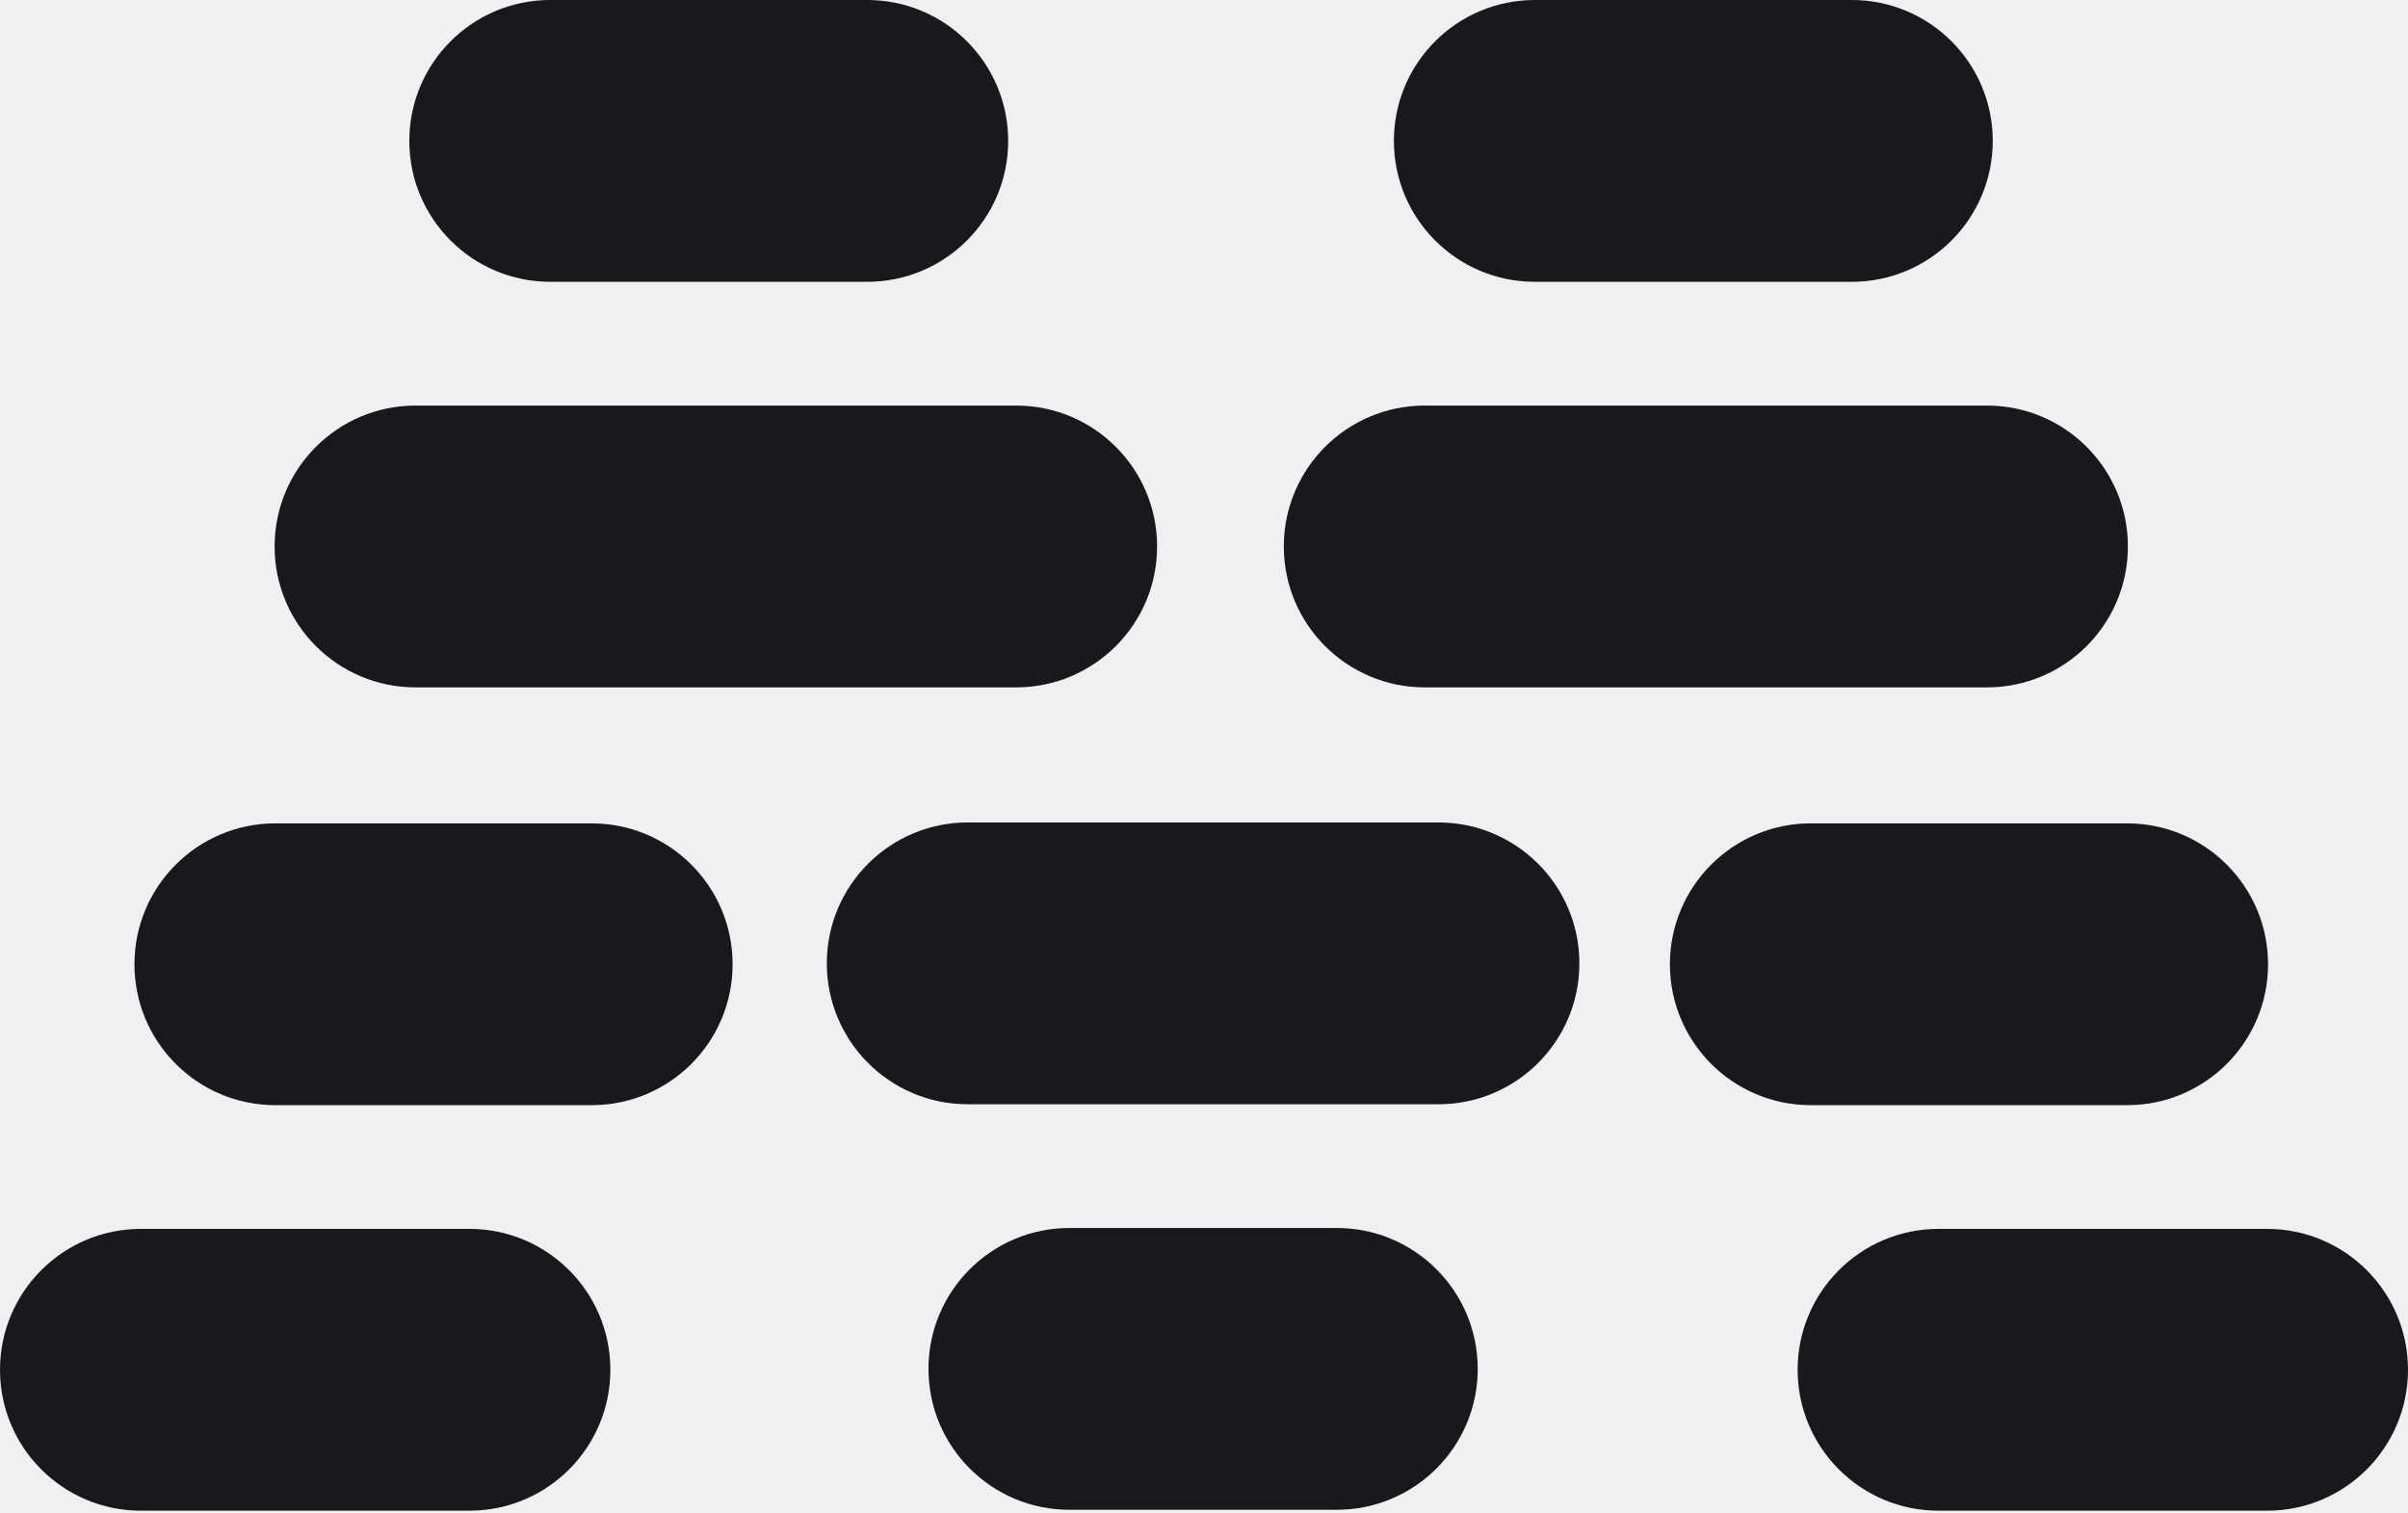
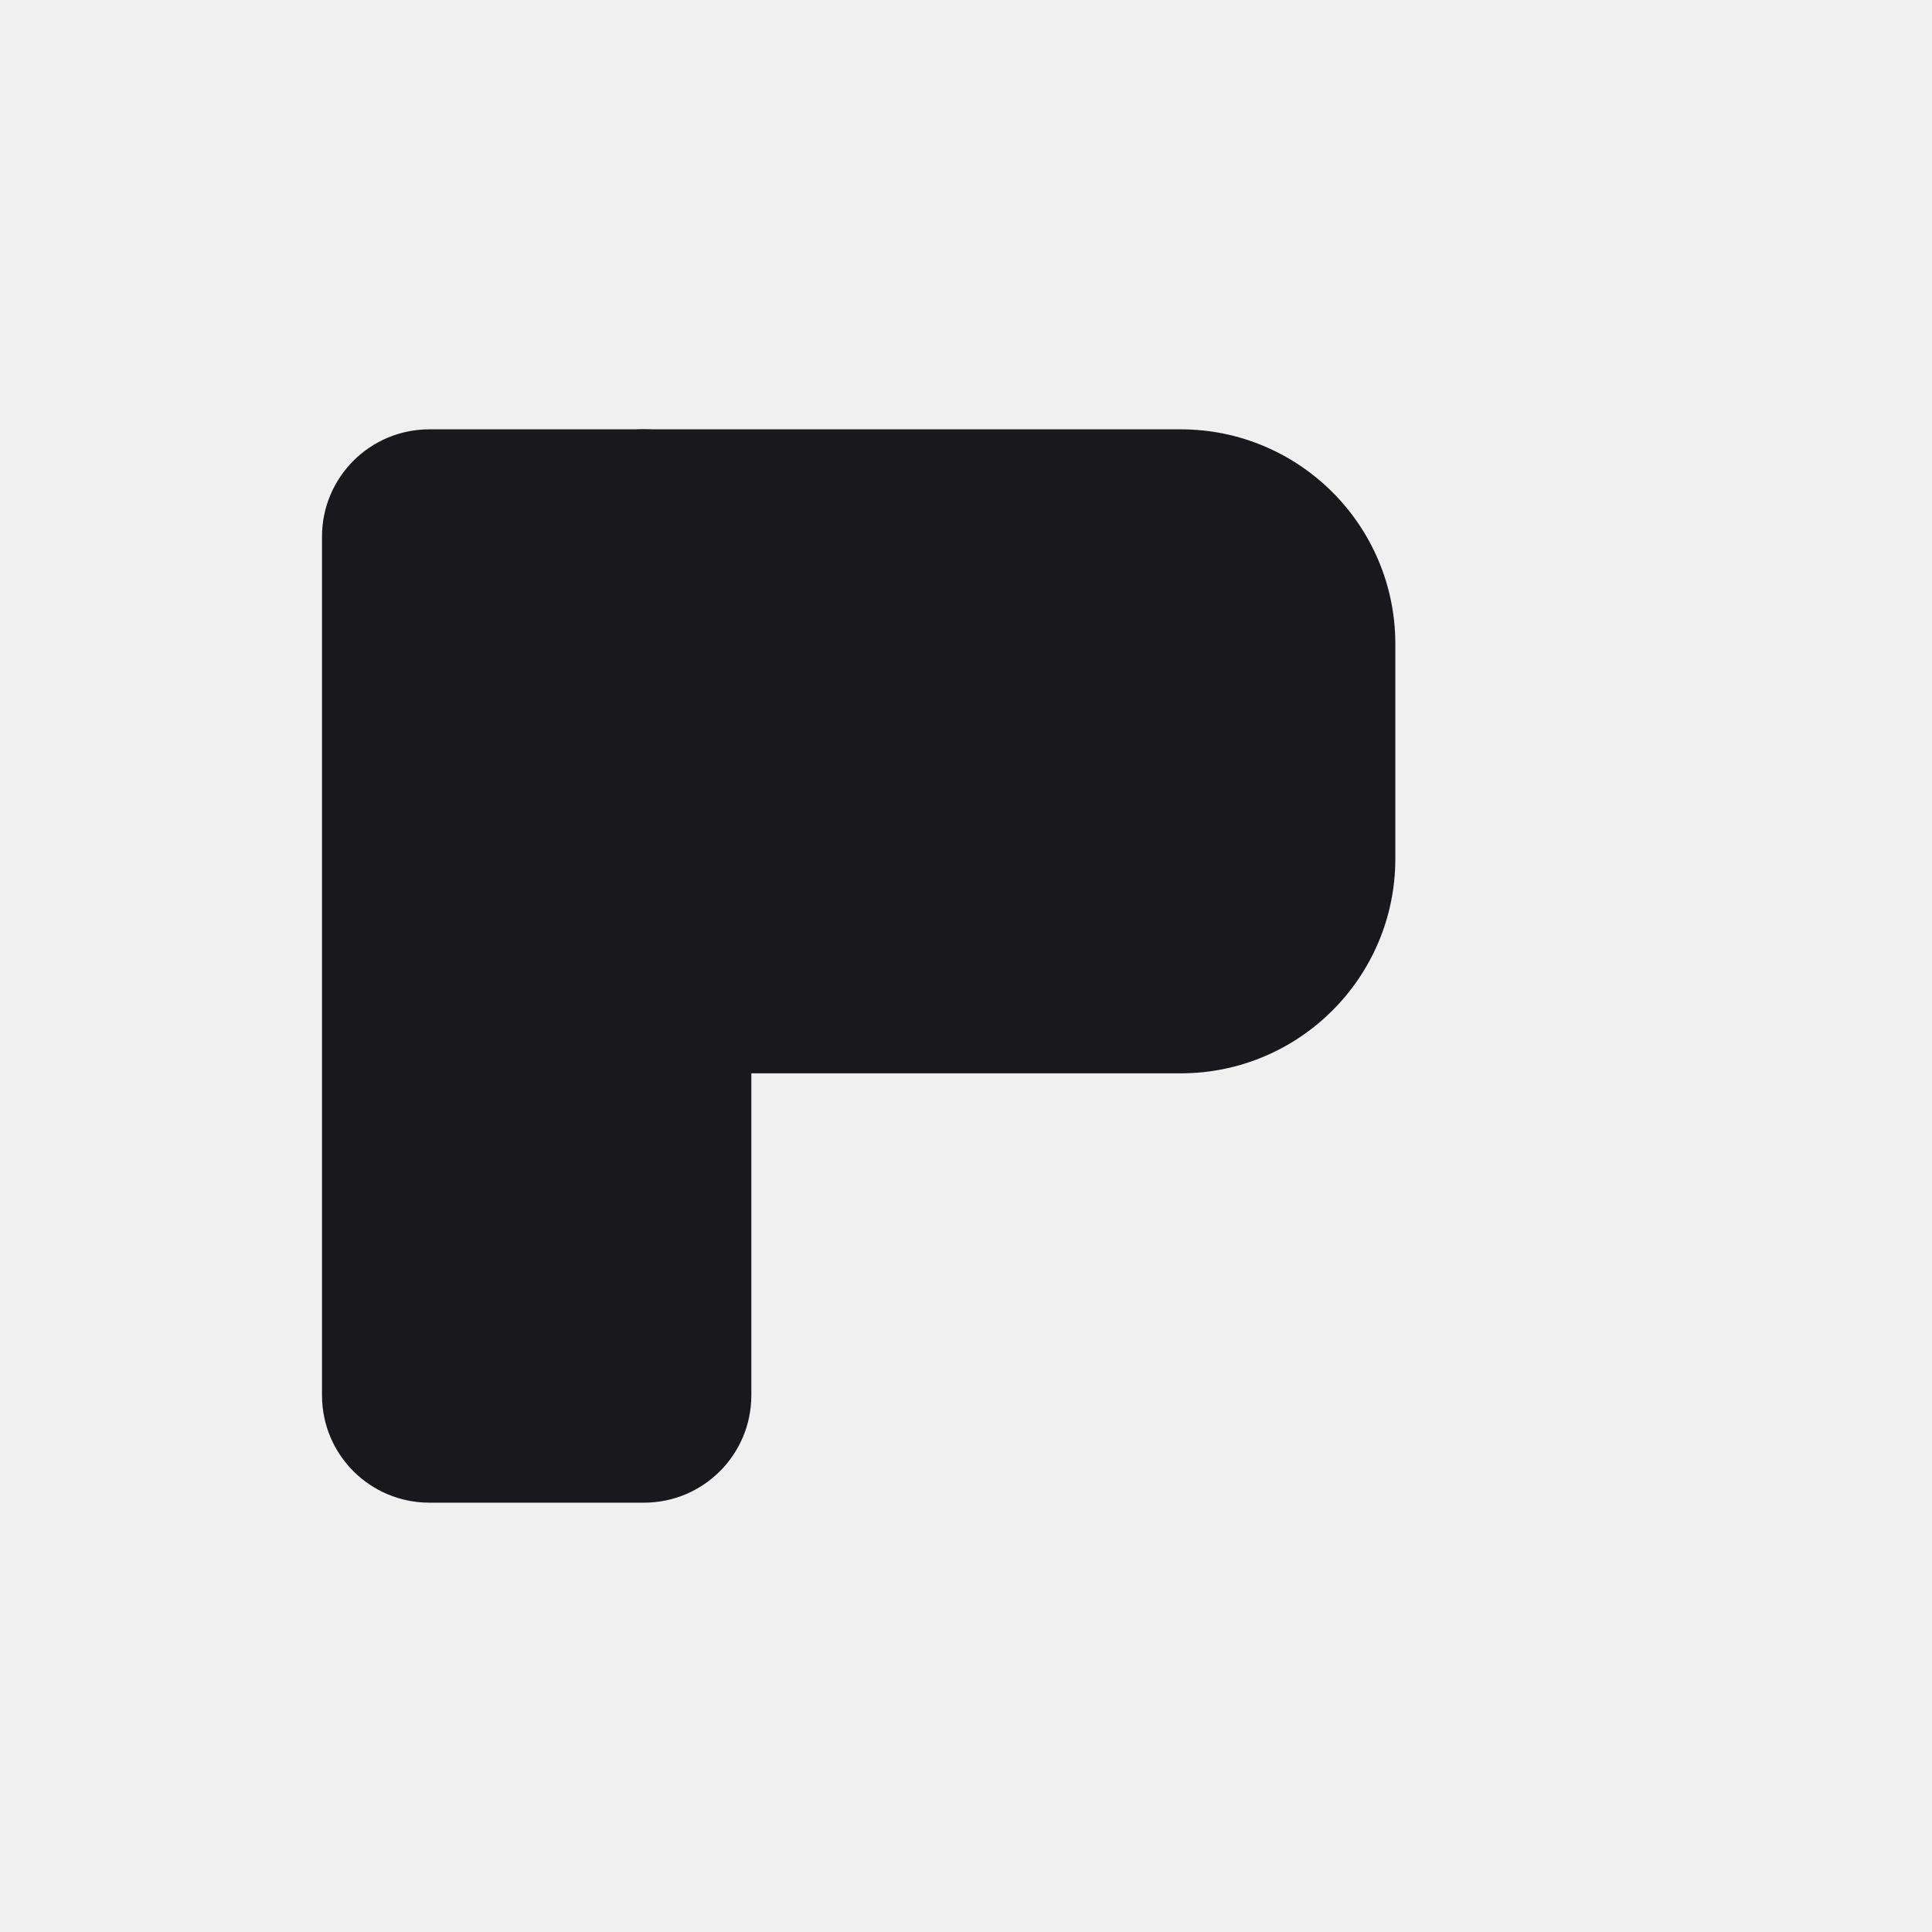
- <svg xmlns="http://www.w3.org/2000/svg" width="371" height="233" viewBox="0 0 371 233" fill="none">
-   <g clip-path="url(#clip0_2_280)">
-     <path d="M133.619 43.422H84.775C72.784 43.422 63.064 33.702 63.064 21.712C63.064 9.721 72.784 -0 84.775 -0H133.619C145.61 -0 155.33 9.721 155.33 21.712C155.33 33.702 145.61 43.422 133.619 43.422Z" fill="#19181D" />
-     <path d="M285.312 43.422H236.468C224.477 43.422 214.757 33.702 214.757 21.712C214.757 9.721 224.477 -0 236.468 -0H285.312C297.303 -0 307.023 9.721 307.023 21.712C307.023 33.702 297.303 43.422 285.312 43.422Z" fill="#19181D" />
-     <path d="M156.562 105.917H64.02C52.029 105.917 42.309 96.196 42.309 84.206C42.309 72.215 52.029 62.494 64.02 62.494H156.562C168.553 62.494 178.273 72.215 178.273 84.206C178.273 96.196 168.553 105.917 156.562 105.917Z" fill="#19181D" />
-     <path d="M219.509 105.917H306.135C318.126 105.917 327.846 96.196 327.846 84.206C327.846 72.215 318.126 62.494 306.135 62.494H219.509C207.518 62.494 197.797 72.215 197.797 84.206C197.797 96.196 207.518 105.917 219.509 105.917Z" fill="#19181D" />
-     <path d="M72.328 232.781H21.711C9.72 232.781 0 223.06 0 211.069C0 199.079 9.72 189.358 21.711 189.358H72.328C84.319 189.358 94.039 199.079 94.039 211.069C94.039 223.06 84.319 232.781 72.328 232.781Z" fill="#19181D" />
-     <path d="M298.672 232.781H349.289C361.279 232.781 371 223.06 371 211.069C371 199.079 361.279 189.358 349.289 189.358H298.672C286.681 189.358 276.96 199.079 276.96 211.069C276.96 223.06 286.681 232.781 298.672 232.781Z" fill="#19181D" />
-     <path d="M205.961 232.641H164.761C152.77 232.641 143.05 222.921 143.05 210.93C143.05 198.939 152.77 189.219 164.761 189.219H205.961C217.952 189.219 227.672 198.939 227.672 210.93C227.672 222.921 217.952 232.641 205.961 232.641Z" fill="#19181D" />
-     <path d="M91.161 170.293H42.427C30.437 170.293 20.716 160.573 20.716 148.583C20.716 136.592 30.437 126.871 42.427 126.871H91.161C103.152 126.871 112.872 136.592 112.872 148.583C112.872 160.573 103.152 170.293 91.161 170.293Z" fill="#19181D" />
-     <path d="M278.994 170.293H327.728C339.718 170.293 349.438 160.573 349.438 148.583C349.438 136.592 339.718 126.871 327.728 126.871H278.994C267.003 126.871 257.283 136.592 257.283 148.583C257.283 160.573 267.003 170.293 278.994 170.293Z" fill="#19181D" />
-     <path d="M221.622 170.155H149.099C137.109 170.155 127.388 160.434 127.388 148.444C127.388 136.453 137.109 126.732 149.099 126.732H221.622C233.612 126.732 243.333 136.453 243.333 148.444C243.333 160.434 233.612 170.155 221.622 170.155Z" fill="#19181D" />
-   </g>
-   <defs>
-     <clipPath id="clip0_2_280">
-       <rect width="371" height="233" fill="white" />
-     </clipPath>
-   </defs>
+ <svg xmlns="http://www.w3.org/2000/svg" width="36" height="36" viewBox="0 0 36 36" fill="none">
+   <path d="M8 28H12C13.105 28 14 27.105 14 26V10C14 8.895 13.105 8 12 8H8C6.895 8 6 8.895 6 10V26C6 27.105 6.895 28 8 28Z" fill="#19181D" />
+   <path d="M12 8H22C24.209 8 26 9.791 26 12V16C26 18.209 24.209 20 22 20H12C10.895 20 10 19.105 10 18V10C10 8.895 10.895 8 12 8Z" fill="#19181D" />
+   <path d="M14 12H22C22.552 12 23 12.448 23 13V15C23 15.552 22.552 16 22 16H14C13.448 16 13 15.552 13 15V13C13 12.448 13.448 12 14 12Z" fill="#19181D" />
</svg>
